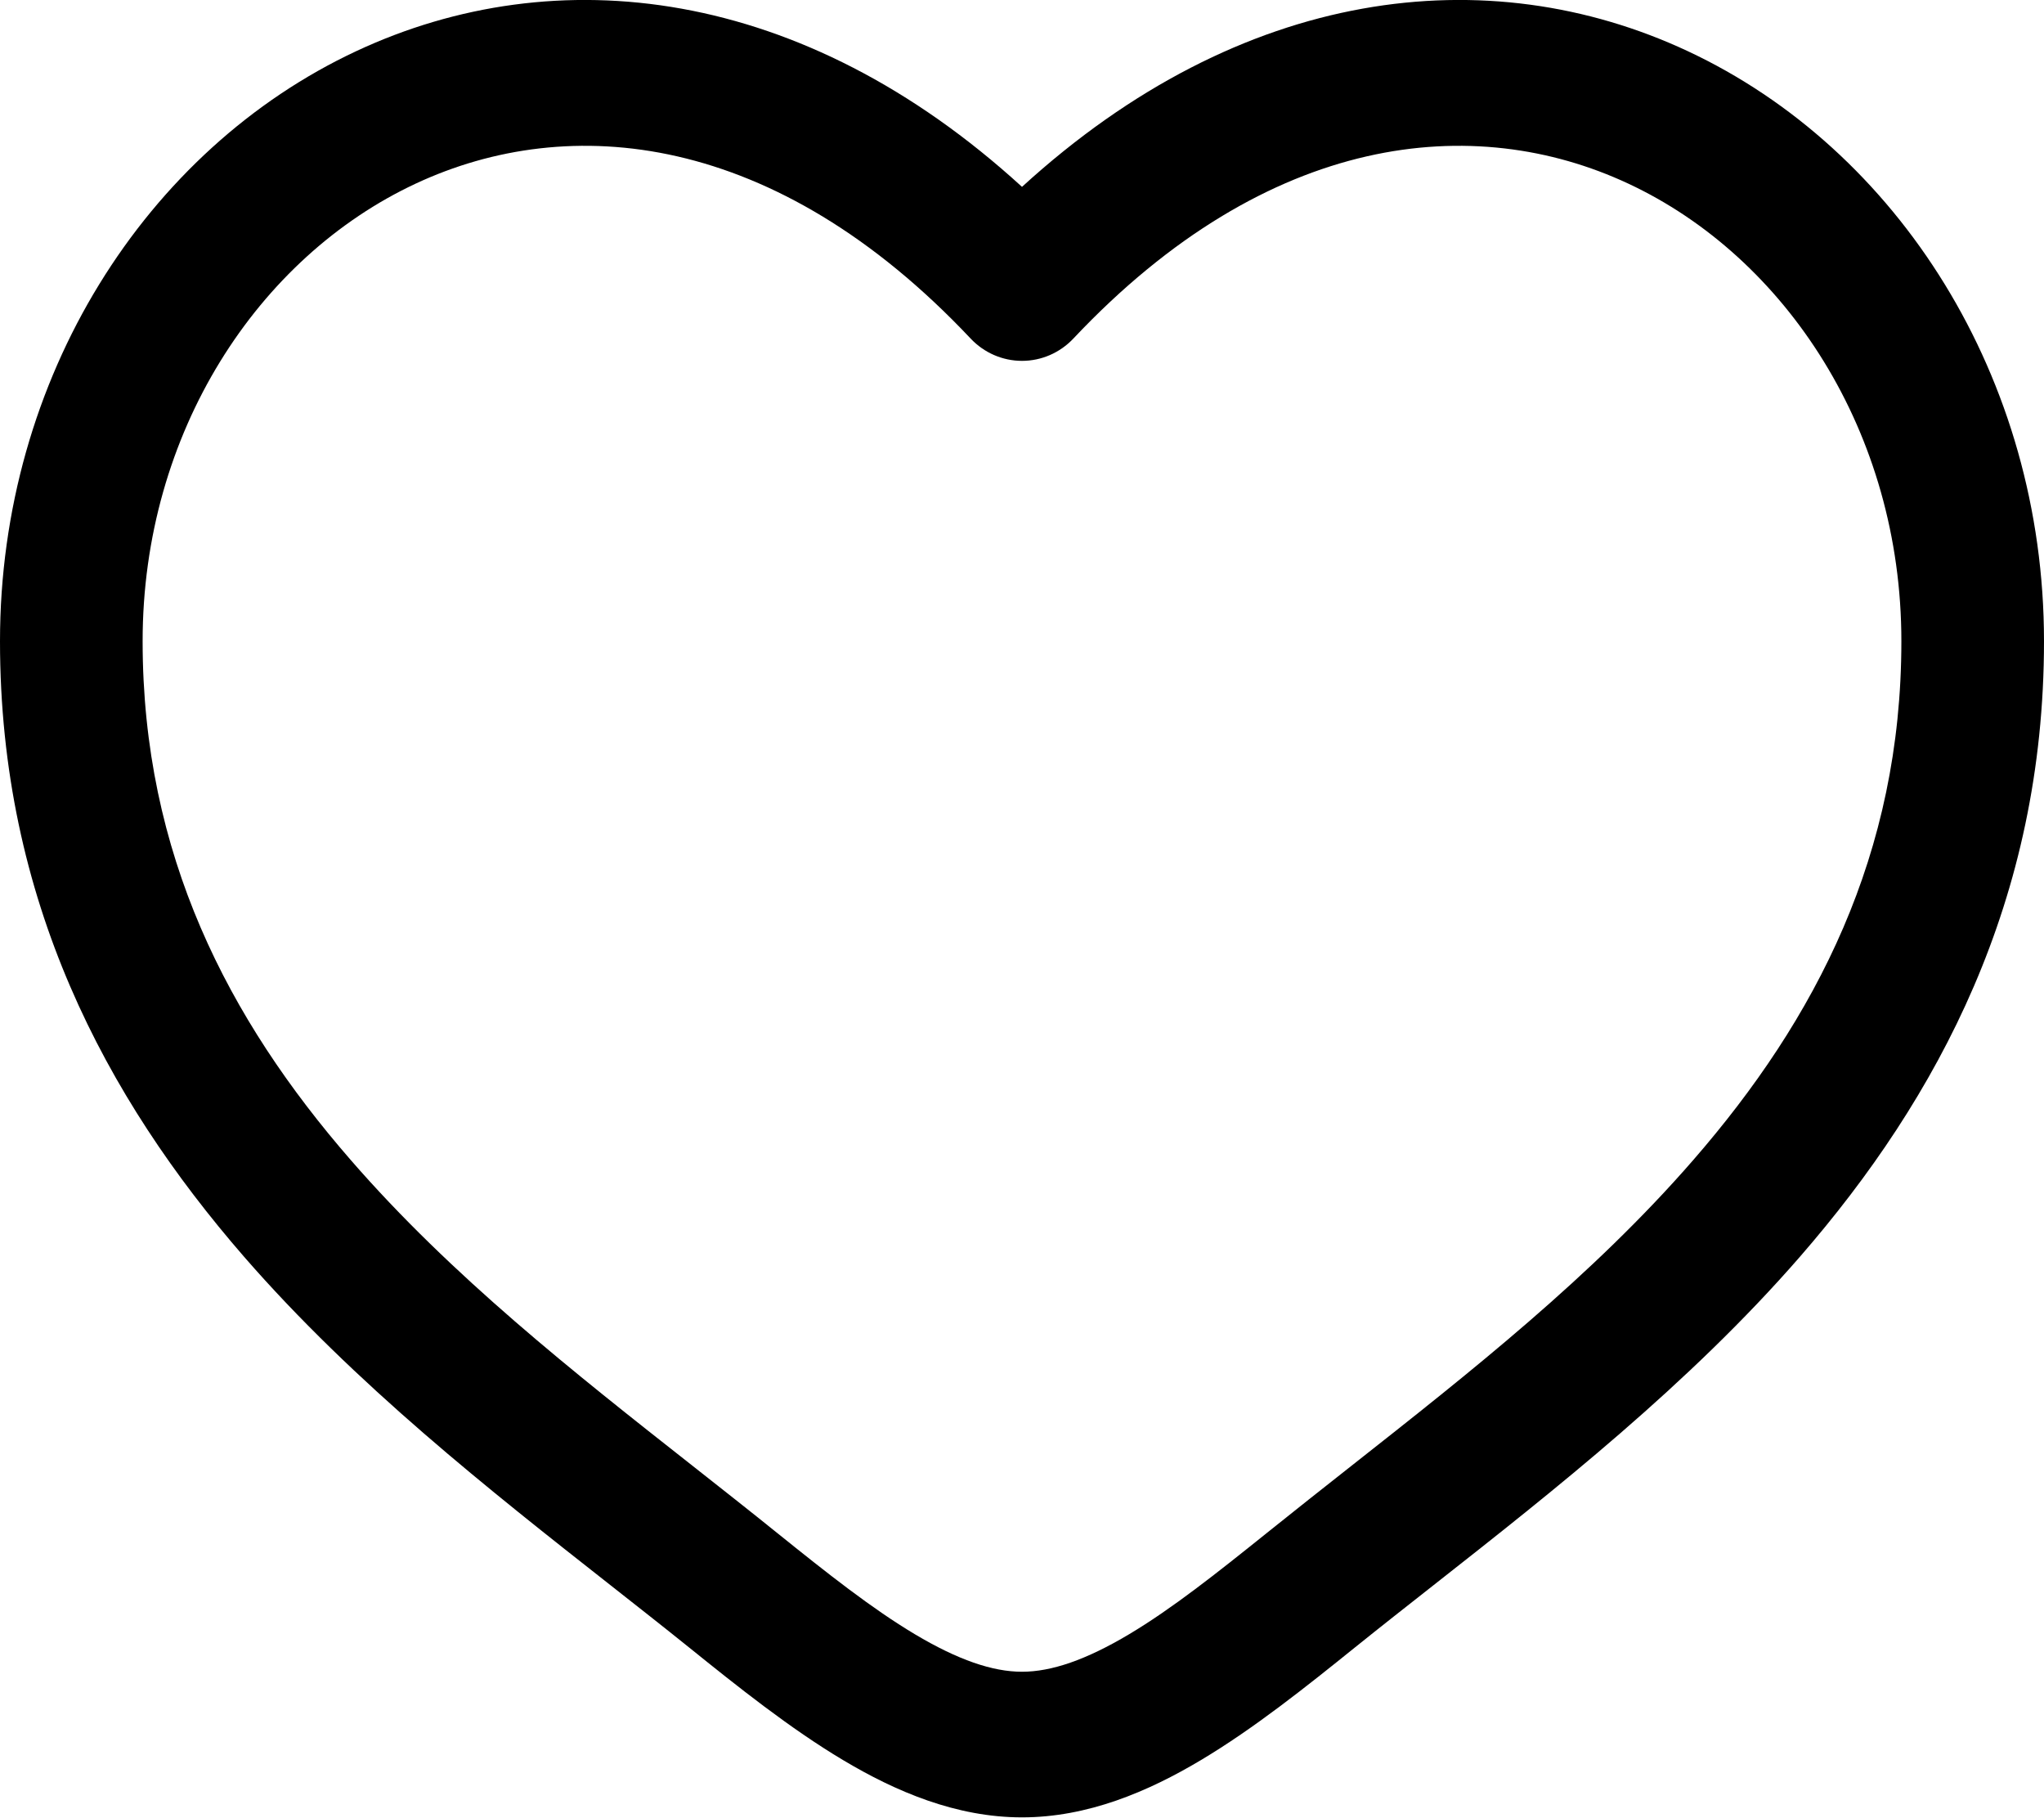
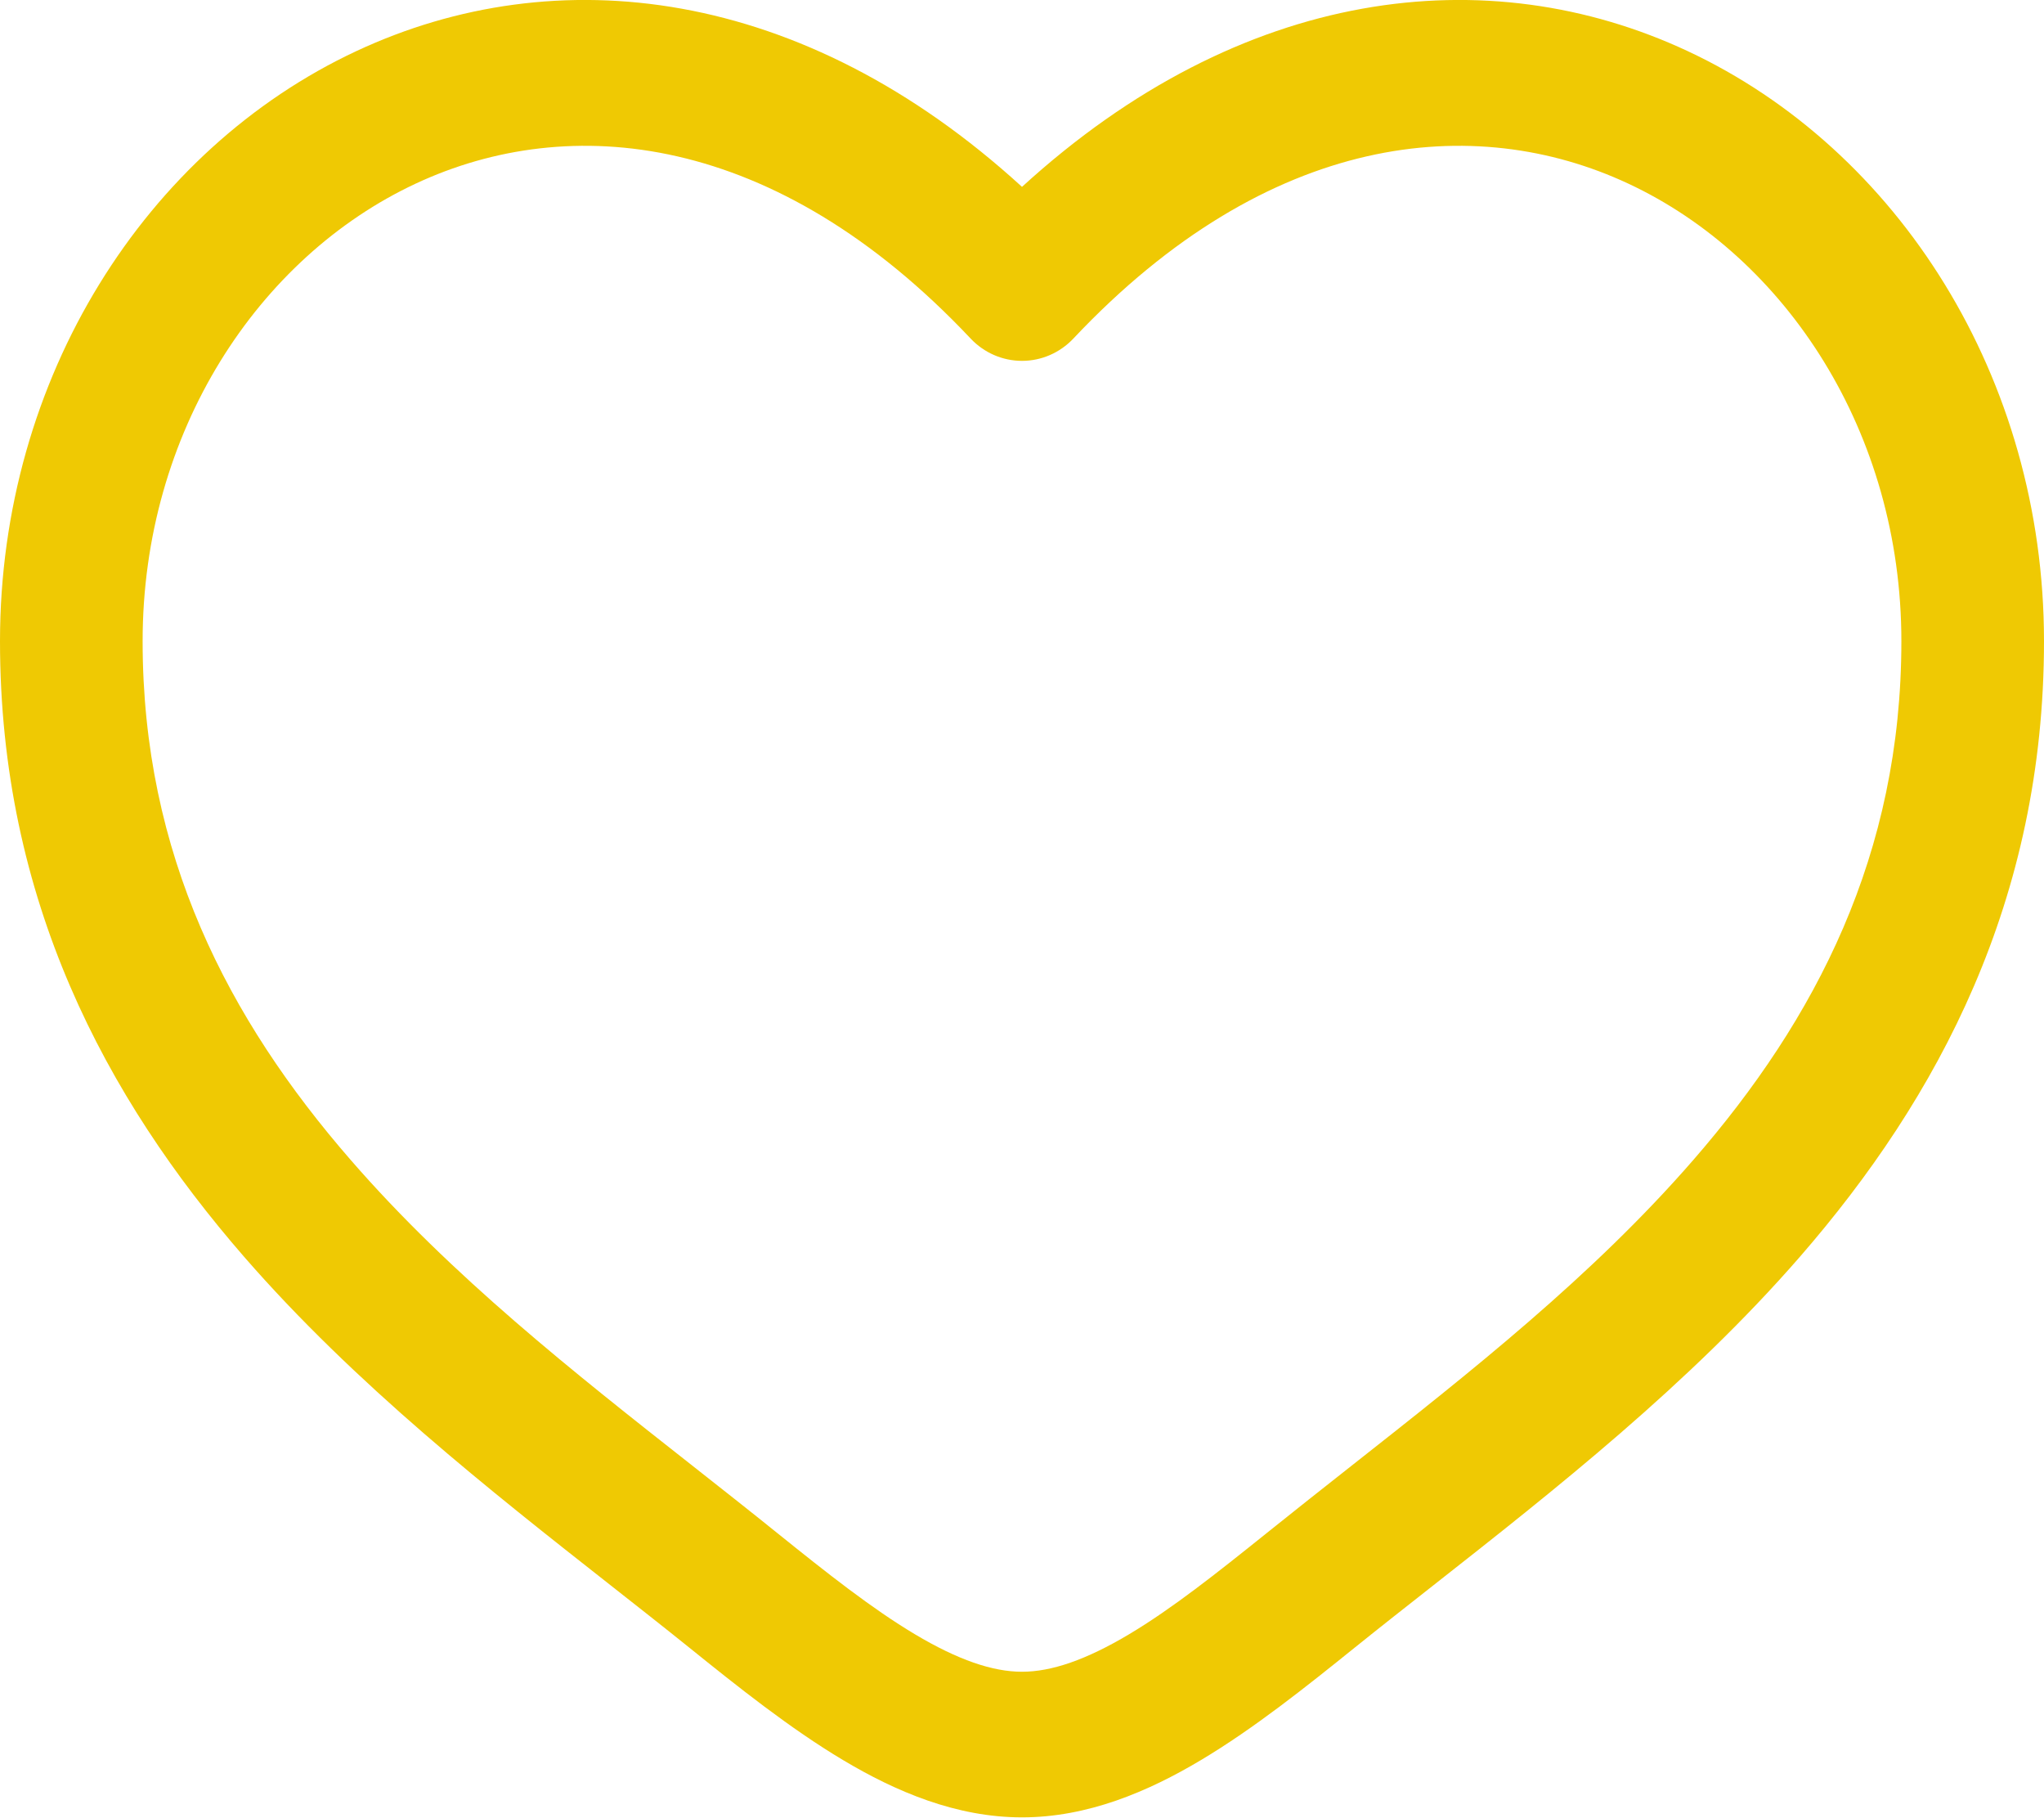
<svg xmlns="http://www.w3.org/2000/svg" width="18" height="16" viewBox="0 0 18 16" fill="none">
-   <path fill-rule="evenodd" clip-rule="evenodd" d="M3.662 1.616C2.273 2.264 1.256 3.806 1.256 5.645C1.256 7.523 2.009 8.971 3.088 10.212C3.977 11.235 5.054 12.083 6.104 12.909C6.354 13.106 6.602 13.301 6.845 13.497C7.285 13.851 7.678 14.162 8.057 14.388C8.436 14.614 8.741 14.718 9 14.718C9.259 14.718 9.564 14.614 9.943 14.388C10.322 14.162 10.714 13.851 11.155 13.497C11.399 13.301 11.646 13.106 11.896 12.909C12.946 12.082 14.023 11.235 14.912 10.212C15.991 8.971 16.744 7.523 16.744 5.645C16.744 3.806 15.727 2.264 14.338 1.616C12.988 0.986 11.175 1.153 9.452 2.981C9.334 3.106 9.171 3.177 9 3.177C8.829 3.177 8.666 3.106 8.548 2.981C6.825 1.153 5.012 0.986 3.662 1.616ZM9 1.645C7.064 -0.123 4.897 -0.371 3.14 0.449C1.285 1.315 0 3.326 0 5.645C0 7.923 0.93 9.662 2.149 11.064C3.125 12.186 4.32 13.126 5.376 13.956C5.615 14.144 5.847 14.326 6.068 14.504C6.496 14.849 6.957 15.217 7.423 15.495C7.89 15.774 8.422 16 9 16C9.578 16 10.11 15.774 10.577 15.495C11.043 15.217 11.504 14.849 11.932 14.504C12.153 14.326 12.385 14.144 12.624 13.956C13.68 13.126 14.875 12.186 15.851 11.064C17.07 9.662 18 7.923 18 5.645C18 3.326 16.715 1.315 14.86 0.449C13.103 -0.371 10.936 -0.123 9 1.645Z" fill="#000" />
+   <path fill-rule="evenodd" clip-rule="evenodd" d="M3.662 1.616C2.273 2.264 1.256 3.806 1.256 5.645C1.256 7.523 2.009 8.971 3.088 10.212C3.977 11.235 5.054 12.083 6.104 12.909C6.354 13.106 6.602 13.301 6.845 13.497C7.285 13.851 7.678 14.162 8.057 14.388C8.436 14.614 8.741 14.718 9 14.718C9.259 14.718 9.564 14.614 9.943 14.388C10.322 14.162 10.714 13.851 11.155 13.497C11.399 13.301 11.646 13.106 11.896 12.909C12.946 12.082 14.023 11.235 14.912 10.212C15.991 8.971 16.744 7.523 16.744 5.645C16.744 3.806 15.727 2.264 14.338 1.616C12.988 0.986 11.175 1.153 9.452 2.981C9.334 3.106 9.171 3.177 9 3.177C8.829 3.177 8.666 3.106 8.548 2.981C6.825 1.153 5.012 0.986 3.662 1.616ZM9 1.645C7.064 -0.123 4.897 -0.371 3.14 0.449C1.285 1.315 0 3.326 0 5.645C0 7.923 0.93 9.662 2.149 11.064C3.125 12.186 4.32 13.126 5.376 13.956C5.615 14.144 5.847 14.326 6.068 14.504C6.496 14.849 6.957 15.217 7.423 15.495C7.89 15.774 8.422 16 9 16C9.578 16 10.11 15.774 10.577 15.495C11.043 15.217 11.504 14.849 11.932 14.504C12.153 14.326 12.385 14.144 12.624 13.956C13.68 13.126 14.875 12.186 15.851 11.064C17.07 9.662 18 7.923 18 5.645C18 3.326 16.715 1.315 14.86 0.449C13.103 -0.371 10.936 -0.123 9 1.645Z" fill="#EFC903" />
</svg>
